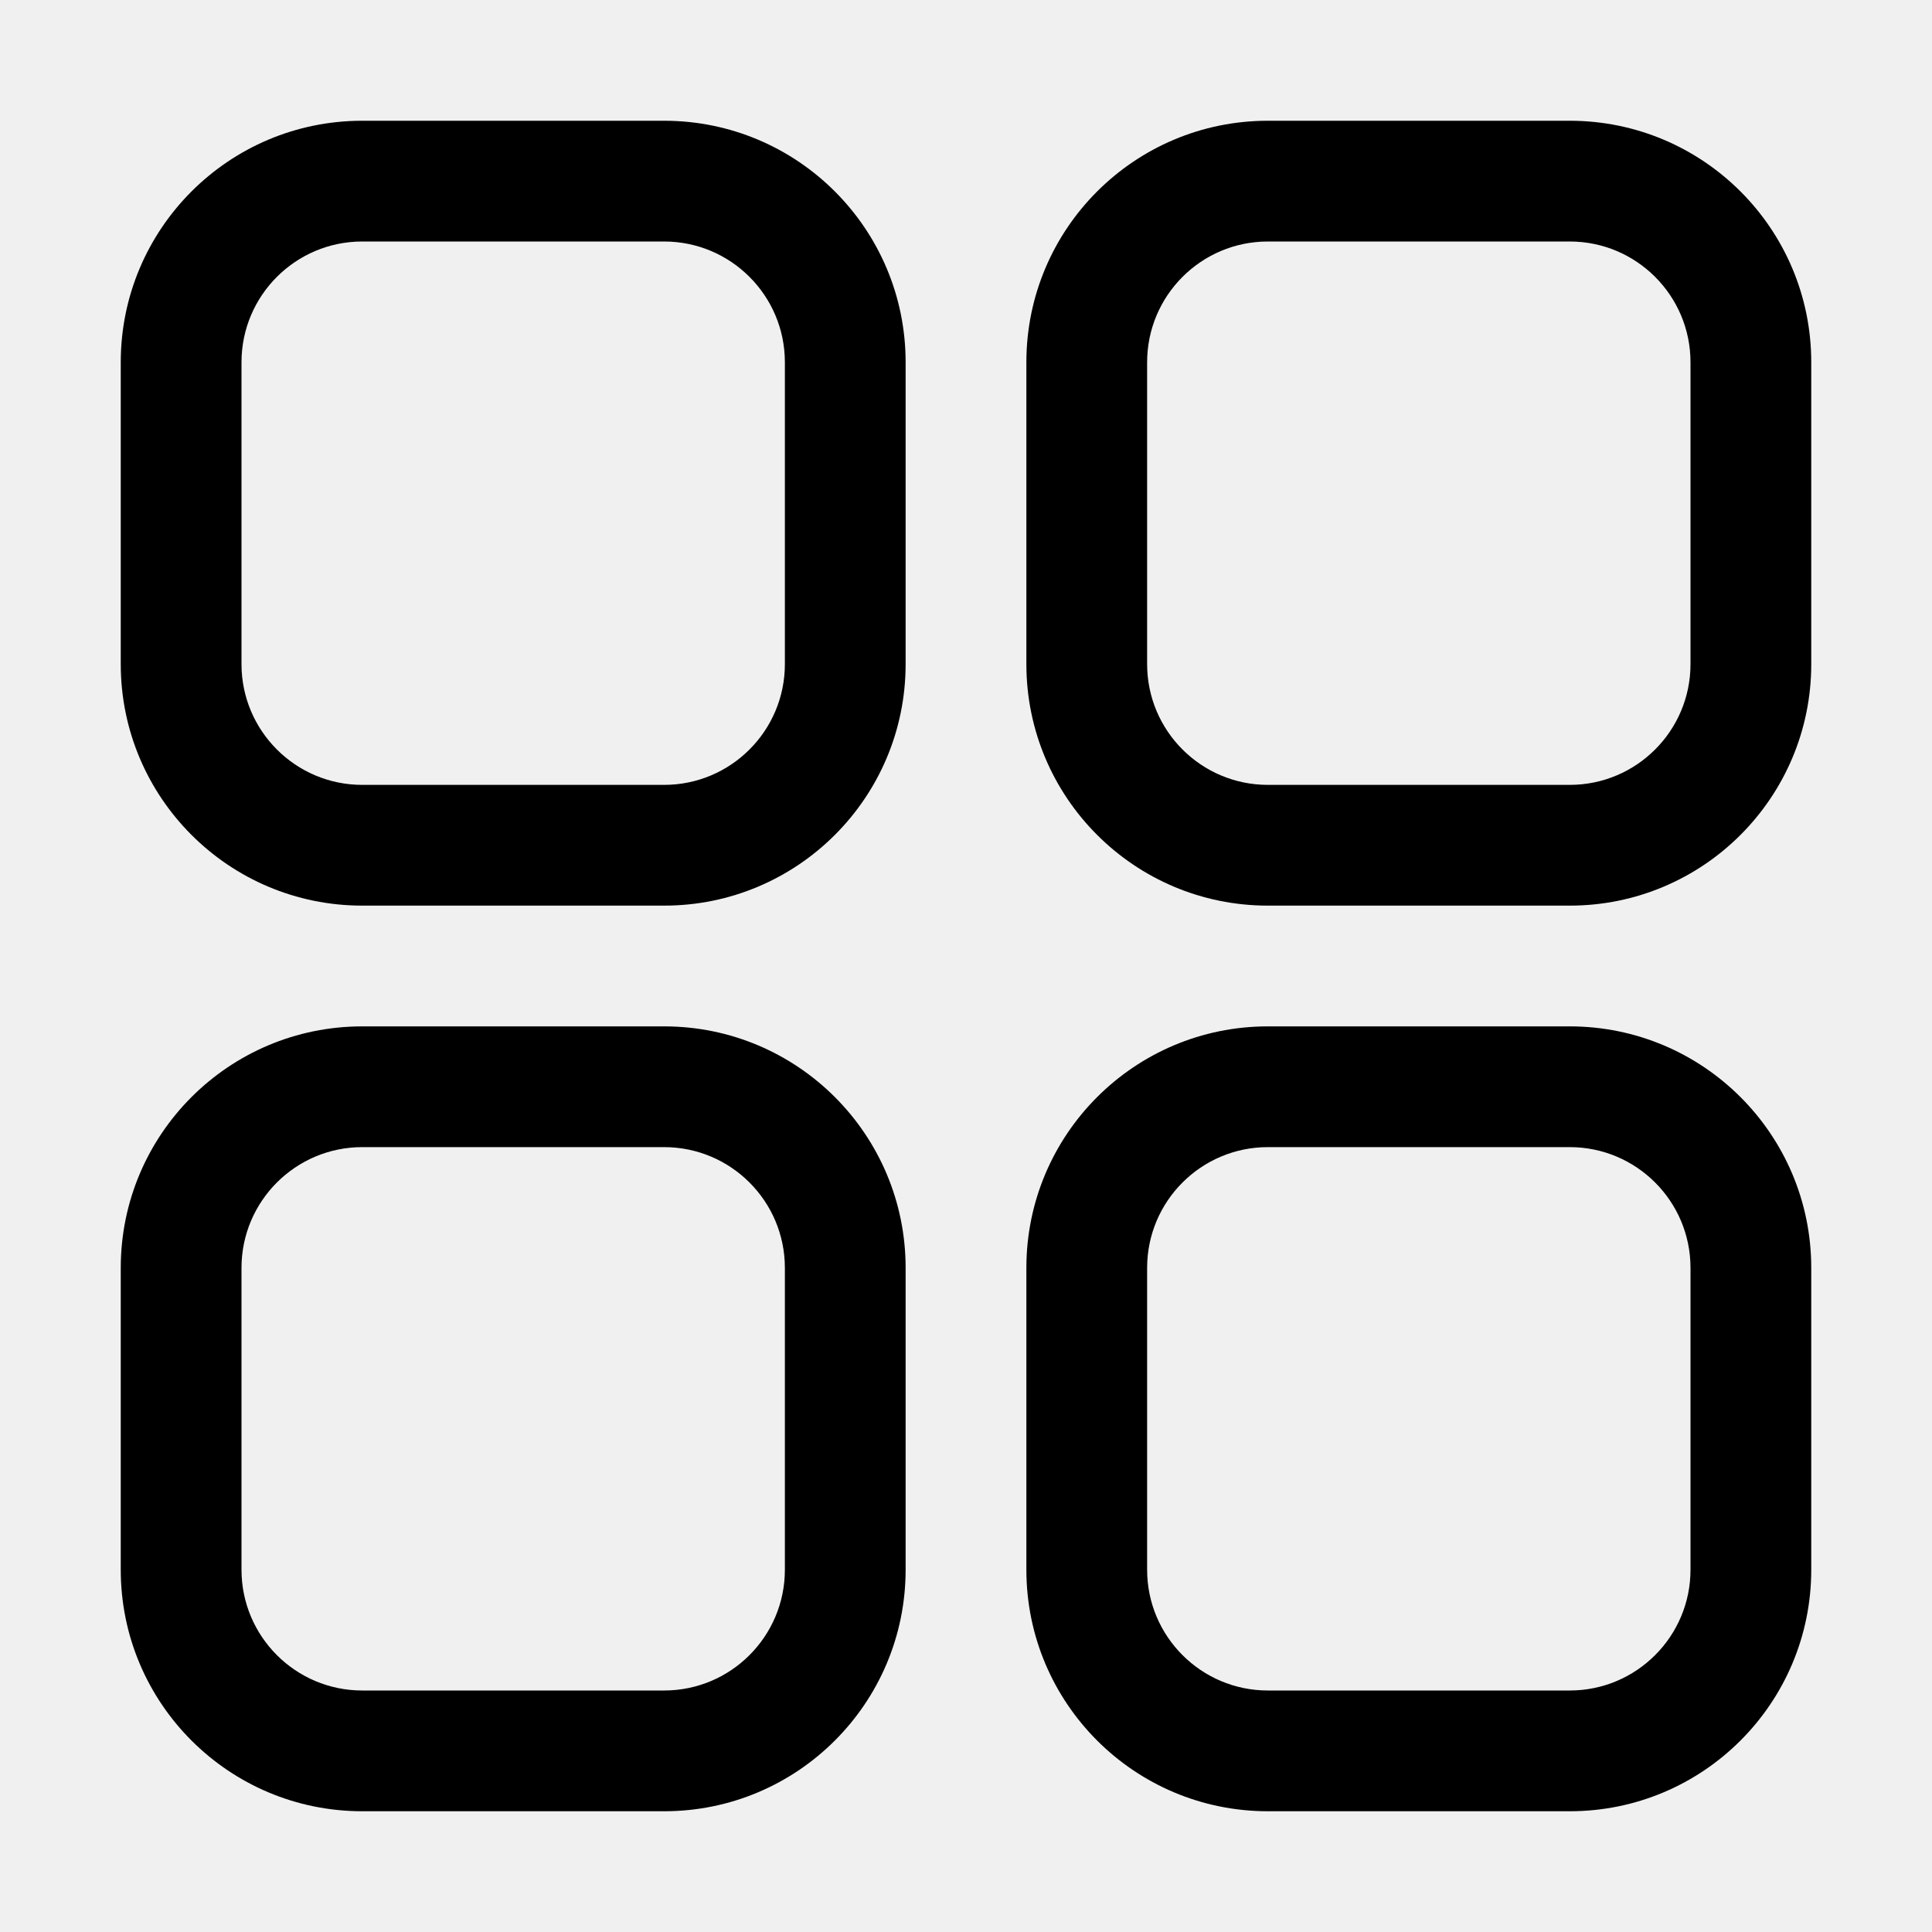
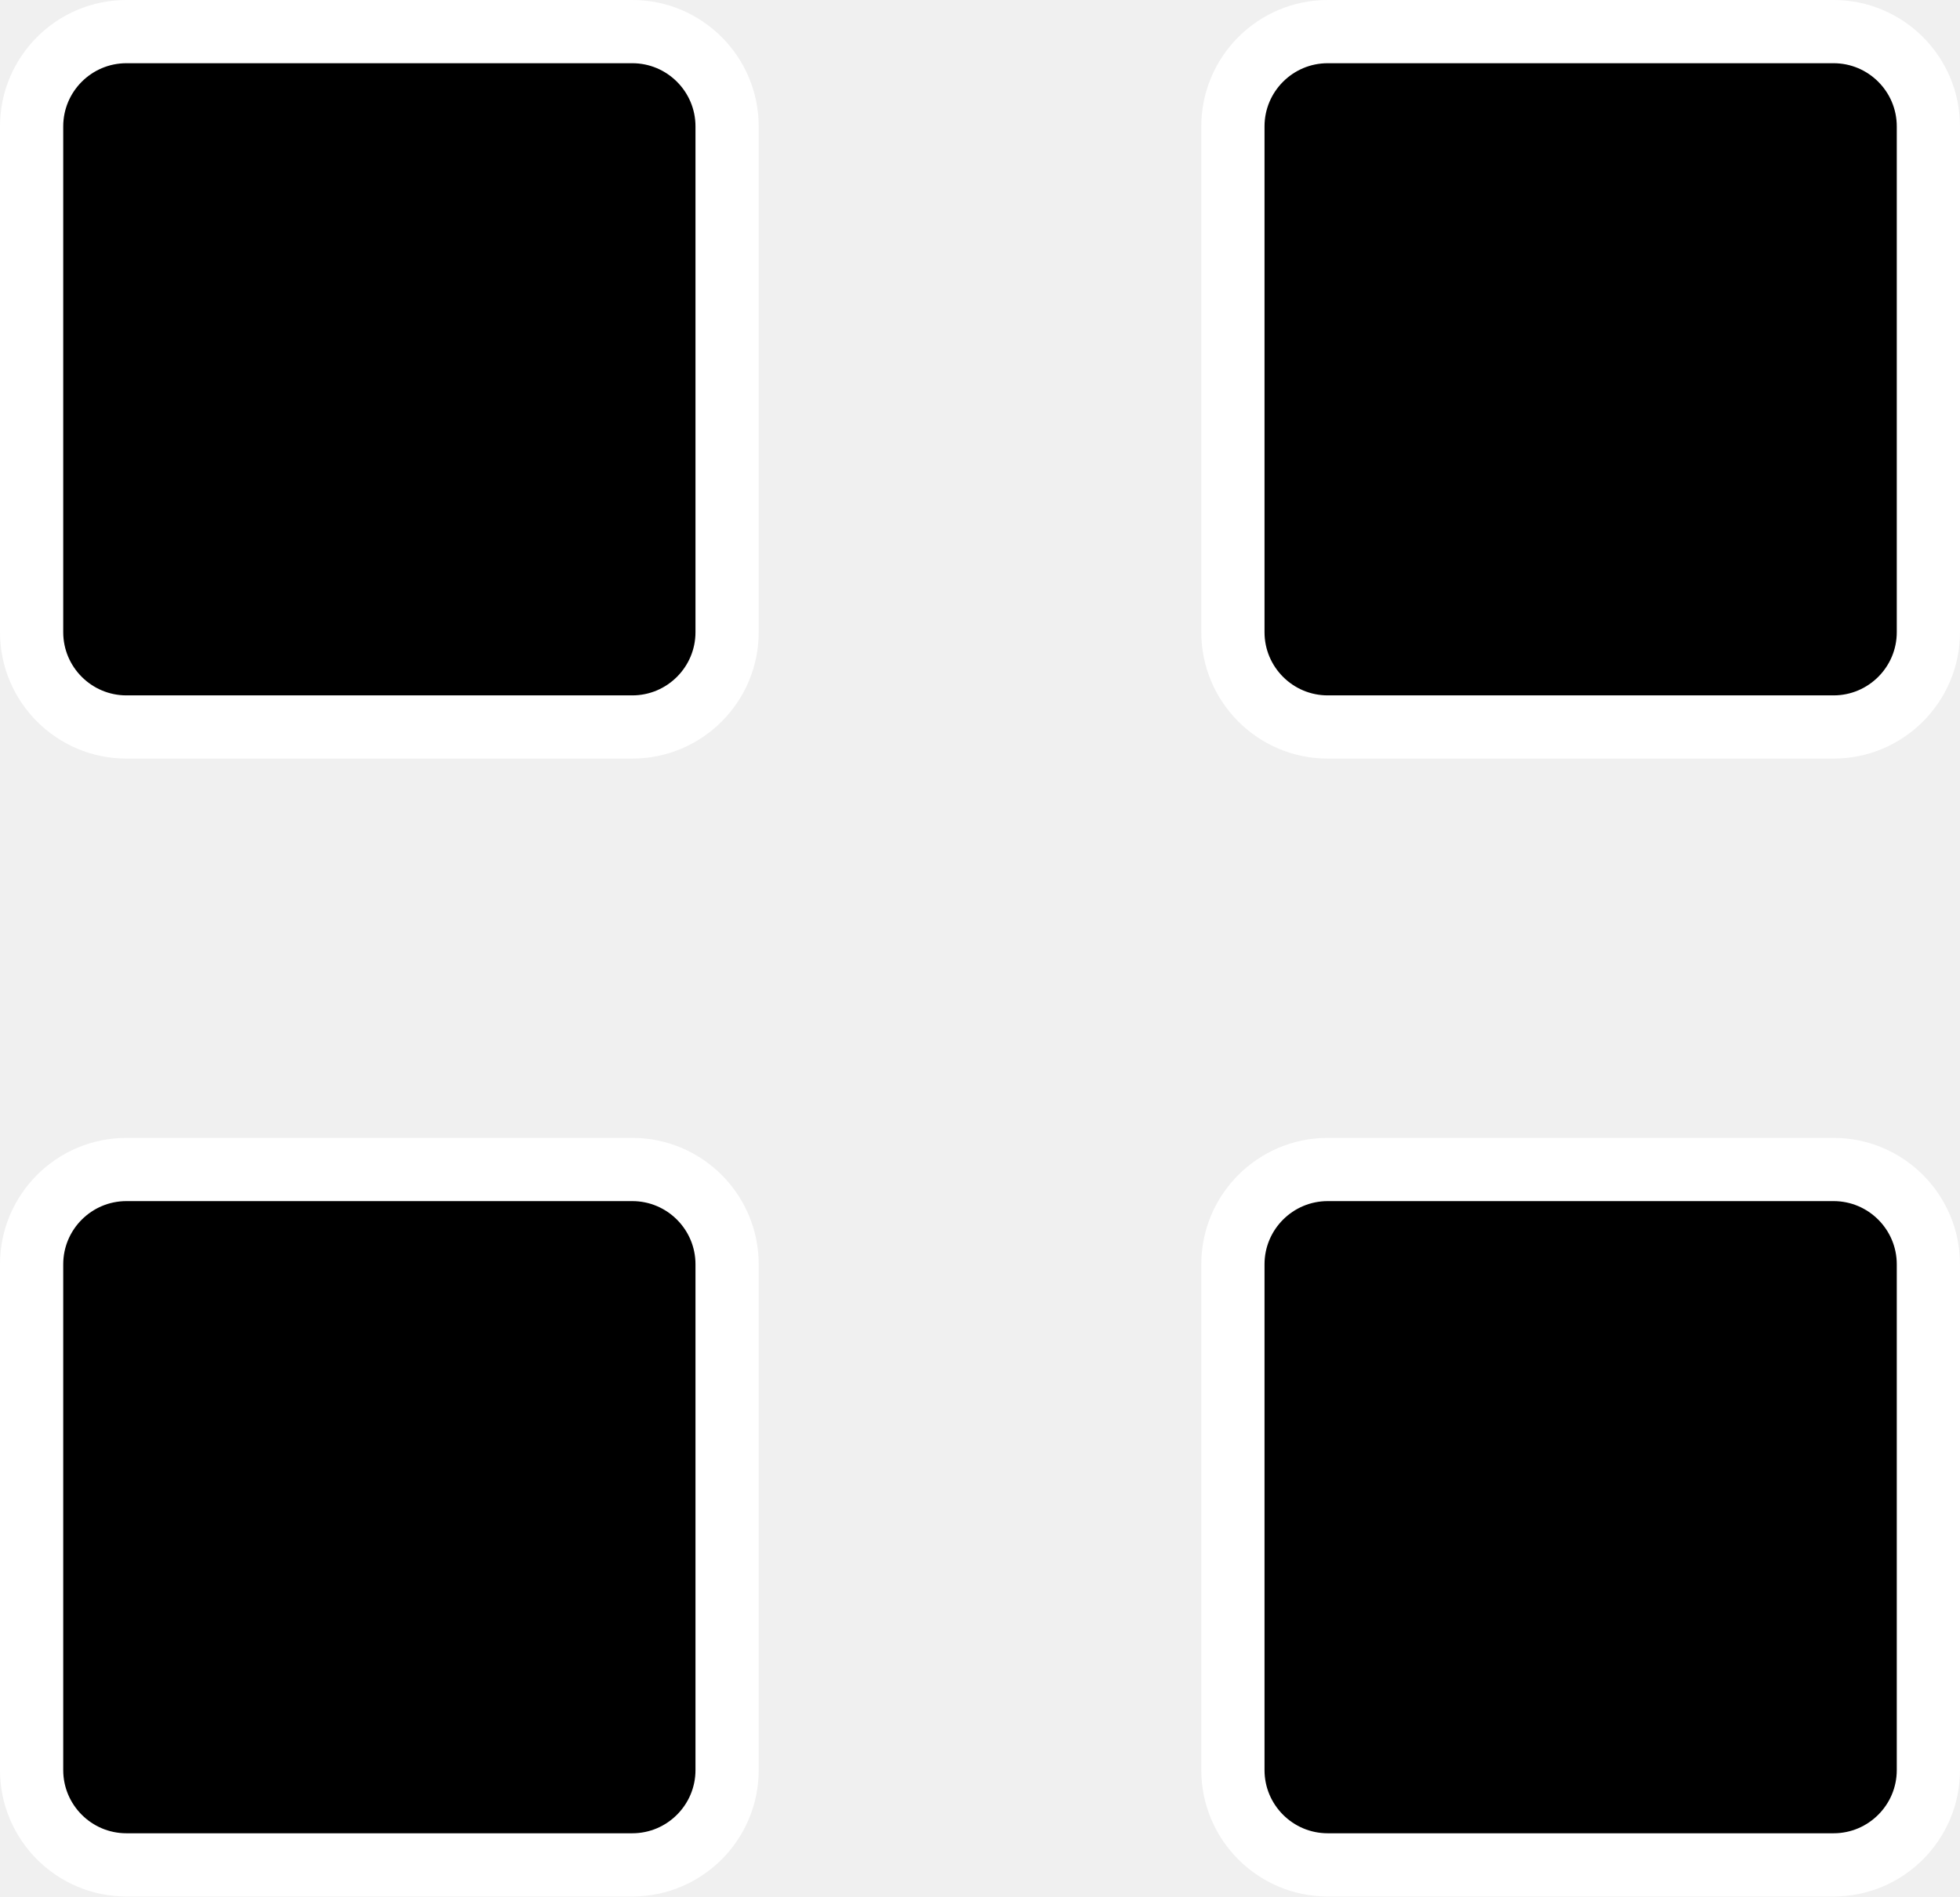
- <svg xmlns="http://www.w3.org/2000/svg" width="24" height="24" viewBox="0 0 24 24">
-   <path fill-rule="evenodd" clip-rule="evenodd" d="M8.25 3H4.5C3.672 3 3 3.672 3 4.5V8.25C3 9.078 3.672 9.75 4.5 9.75H8.25C9.078 9.75 9.75 9.078 9.75 8.25V4.5C9.75 3.672 9.078 3 8.25 3ZM4.5 1.5C2.843 1.5 1.5 2.843 1.5 4.5V8.25C1.5 9.907 2.843 11.25 4.5 11.25H8.25C9.907 11.25 11.25 9.907 11.25 8.25V4.5C11.25 2.843 9.907 1.5 8.25 1.5H4.5Z" />
-   <path fill-rule="evenodd" clip-rule="evenodd" d="M19.5 3H15.75C14.922 3 14.25 3.672 14.25 4.5V8.25C14.25 9.078 14.922 9.75 15.75 9.75H19.5C20.328 9.75 21 9.078 21 8.25V4.5C21 3.672 20.328 3 19.5 3ZM15.75 1.5C14.093 1.5 12.75 2.843 12.75 4.5V8.25C12.75 9.907 14.093 11.25 15.75 11.25H19.5C21.157 11.25 22.5 9.907 22.5 8.25V4.5C22.5 2.843 21.157 1.5 19.5 1.5H15.75Z" />
-   <path fill-rule="evenodd" clip-rule="evenodd" d="M8.25 14.25H4.5C3.672 14.25 3 14.922 3 15.75V19.5C3 20.328 3.672 21 4.5 21H8.25C9.078 21 9.75 20.328 9.75 19.5V15.75C9.75 14.922 9.078 14.25 8.25 14.25ZM4.5 12.75C2.843 12.75 1.5 14.093 1.5 15.75V19.5C1.5 21.157 2.843 22.5 4.5 22.5H8.25C9.907 22.5 11.25 21.157 11.25 19.5V15.75C11.25 14.093 9.907 12.75 8.25 12.75H4.5Z" />
-   <path fill-rule="evenodd" clip-rule="evenodd" d="M19.5 14.25H15.75C14.922 14.25 14.25 14.922 14.25 15.75V19.5C14.25 20.328 14.922 21 15.75 21H19.5C20.328 21 21 20.328 21 19.5V15.75C21 14.922 20.328 14.25 19.5 14.25ZM15.75 12.75C14.093 12.75 12.75 14.093 12.75 15.75V19.5C12.75 21.157 14.093 22.5 15.75 22.5H19.5C21.157 22.5 22.5 21.157 22.5 19.5V15.75C22.5 14.093 21.157 12.75 19.5 12.75H15.75Z" />
+ <svg xmlns="http://www.w3.org/2000/svg" width="31" height="30" viewBox="0 0 31 30" fill="none">
+   <path d="M2 18.5H10C10.828 18.5 11.5 19.172 11.5 20V28C11.5 28.828 10.828 29.5 10 29.5H2C1.172 29.5 0.5 28.828 0.5 28V20C0.5 19.172 1.172 18.5 2 18.5ZM21 18.5H29C29.828 18.5 30.5 19.172 30.5 20V28C30.5 28.828 29.828 29.5 29 29.5H21C20.172 29.5 19.5 28.828 19.5 28V20C19.5 19.172 20.172 18.5 21 18.5ZM2 0.5H10C10.828 0.5 11.5 1.172 11.5 2V10C11.5 10.828 10.828 11.5 10 11.5H2C1.172 11.5 0.5 10.828 0.5 10V2C0.5 1.172 1.172 0.5 2 0.5ZM21 0.5H29C29.828 0.5 30.5 1.172 30.5 2V10C30.5 10.828 29.828 11.5 29 11.5H21C20.172 11.5 19.5 10.828 19.5 10V2C19.5 1.172 20.172 0.5 21 0.5Z" fill="black" stroke="white" />
</svg>
